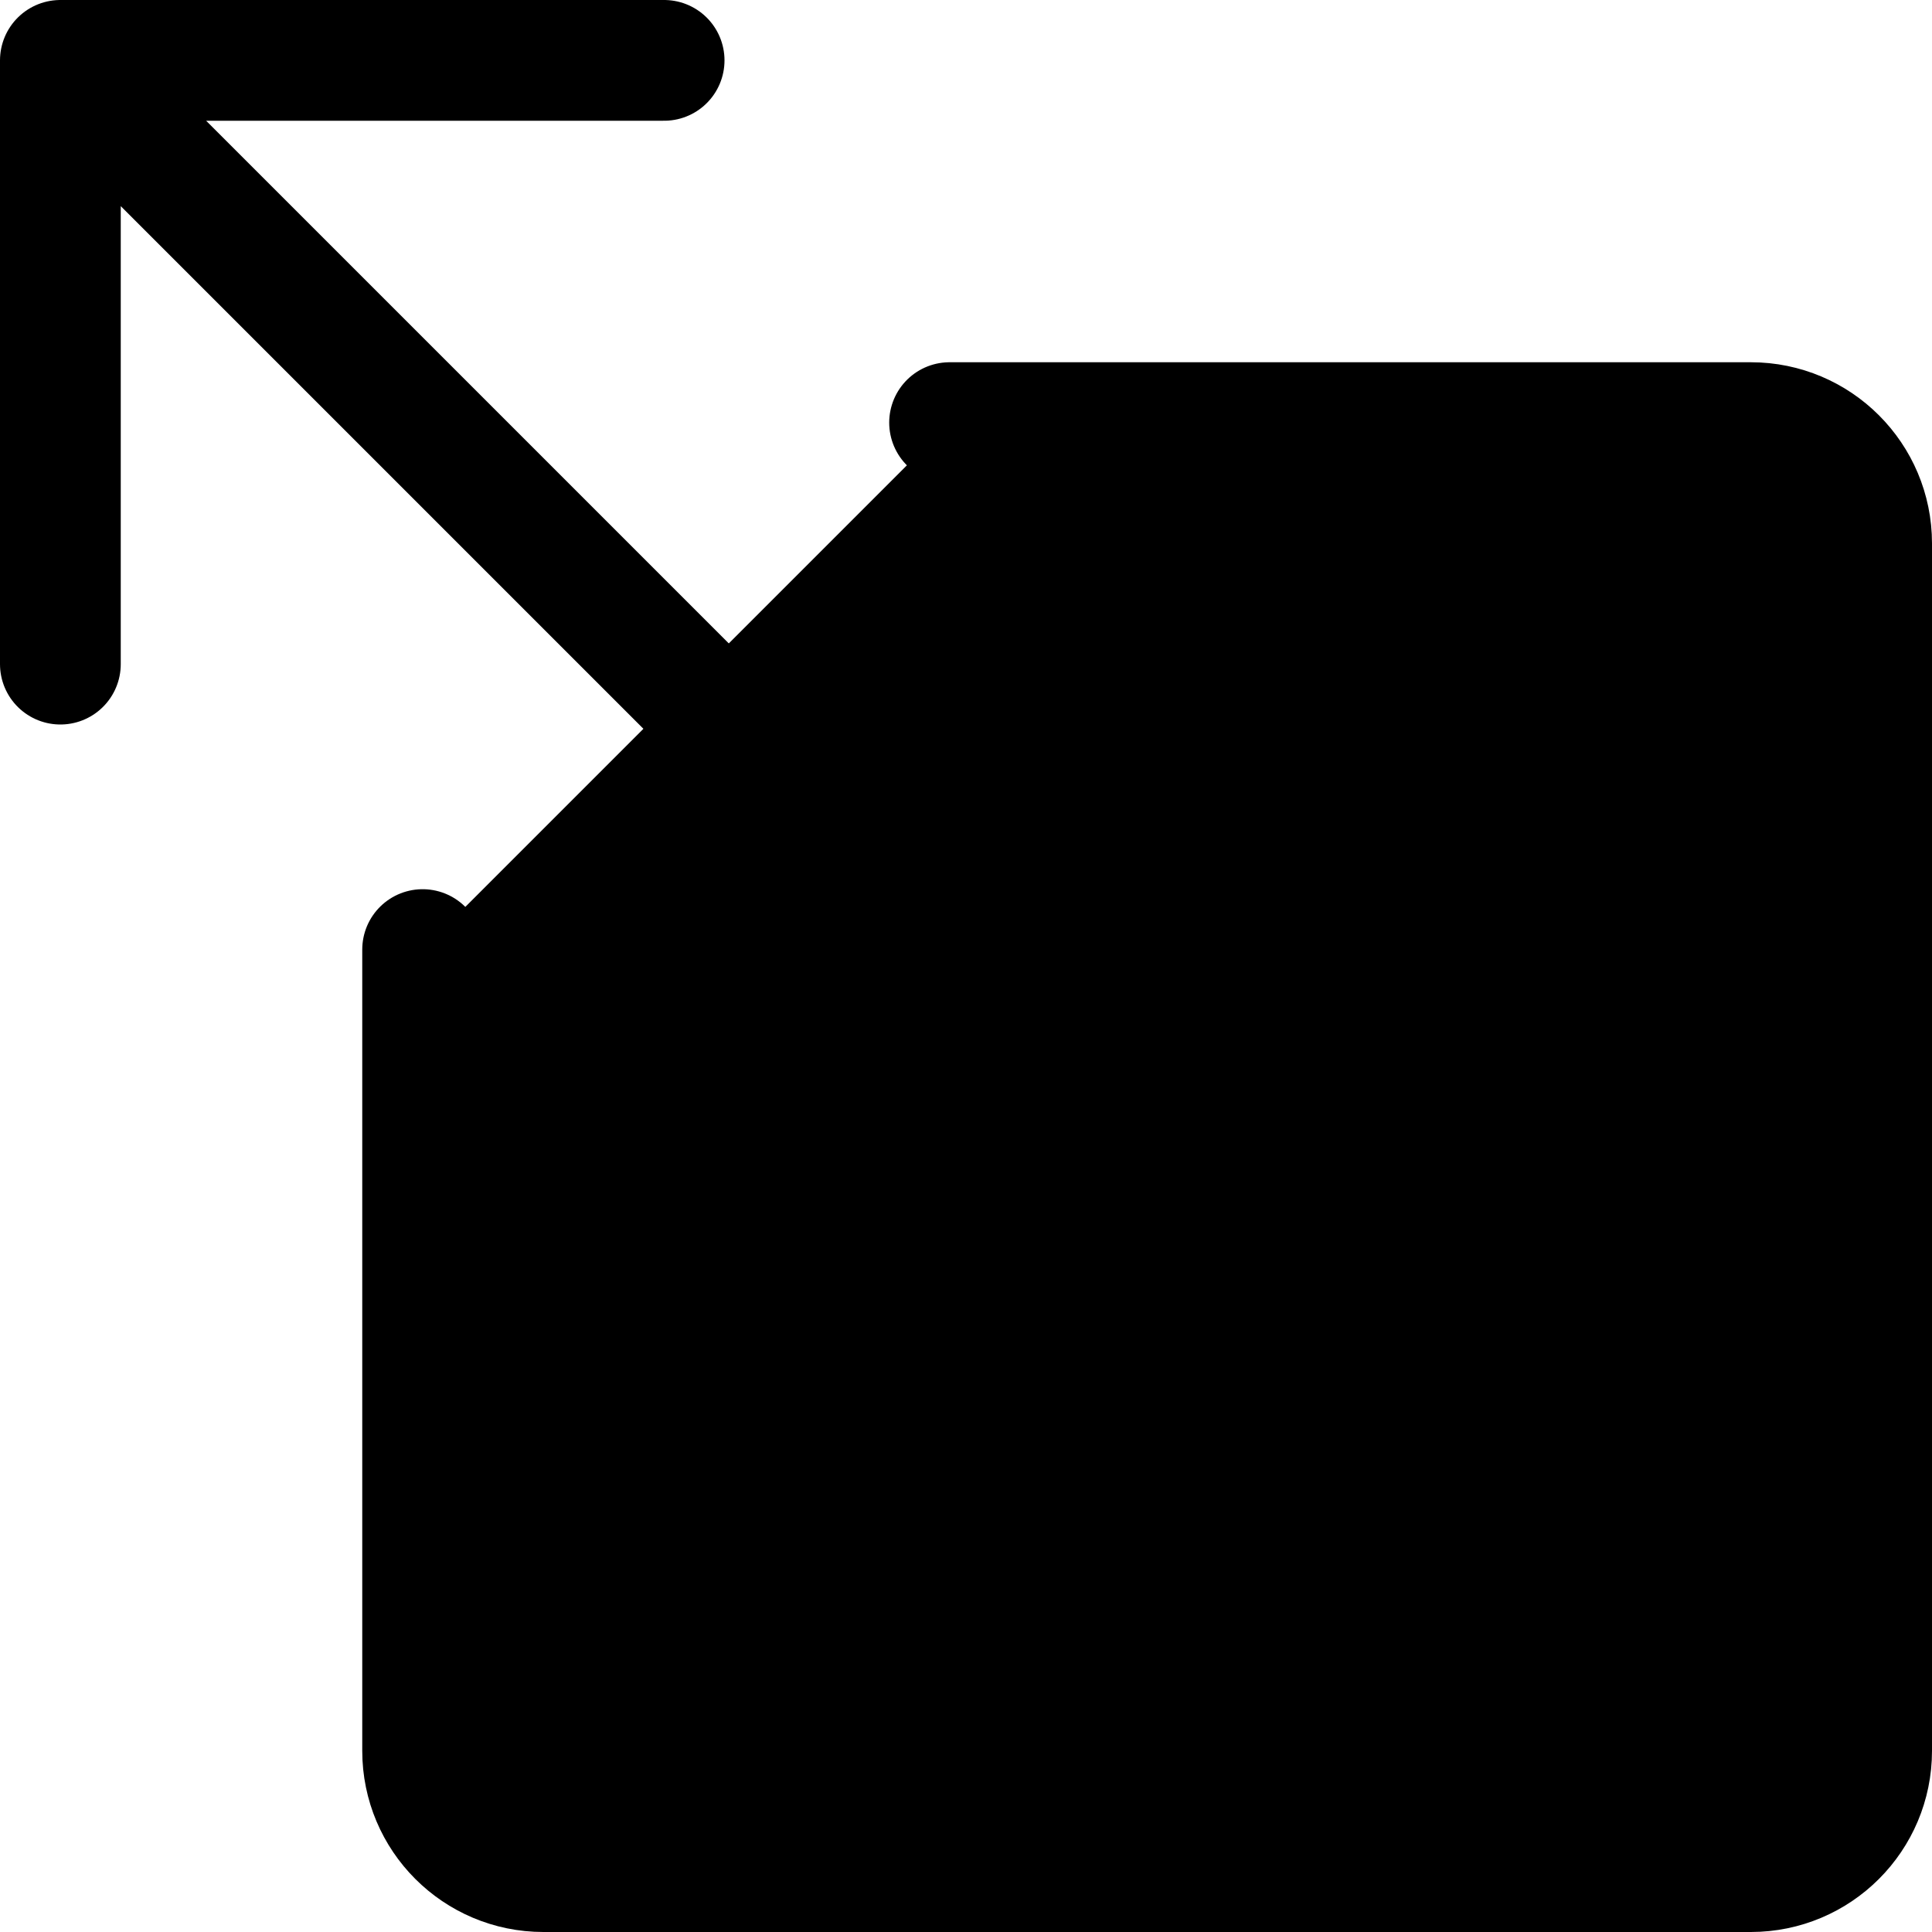
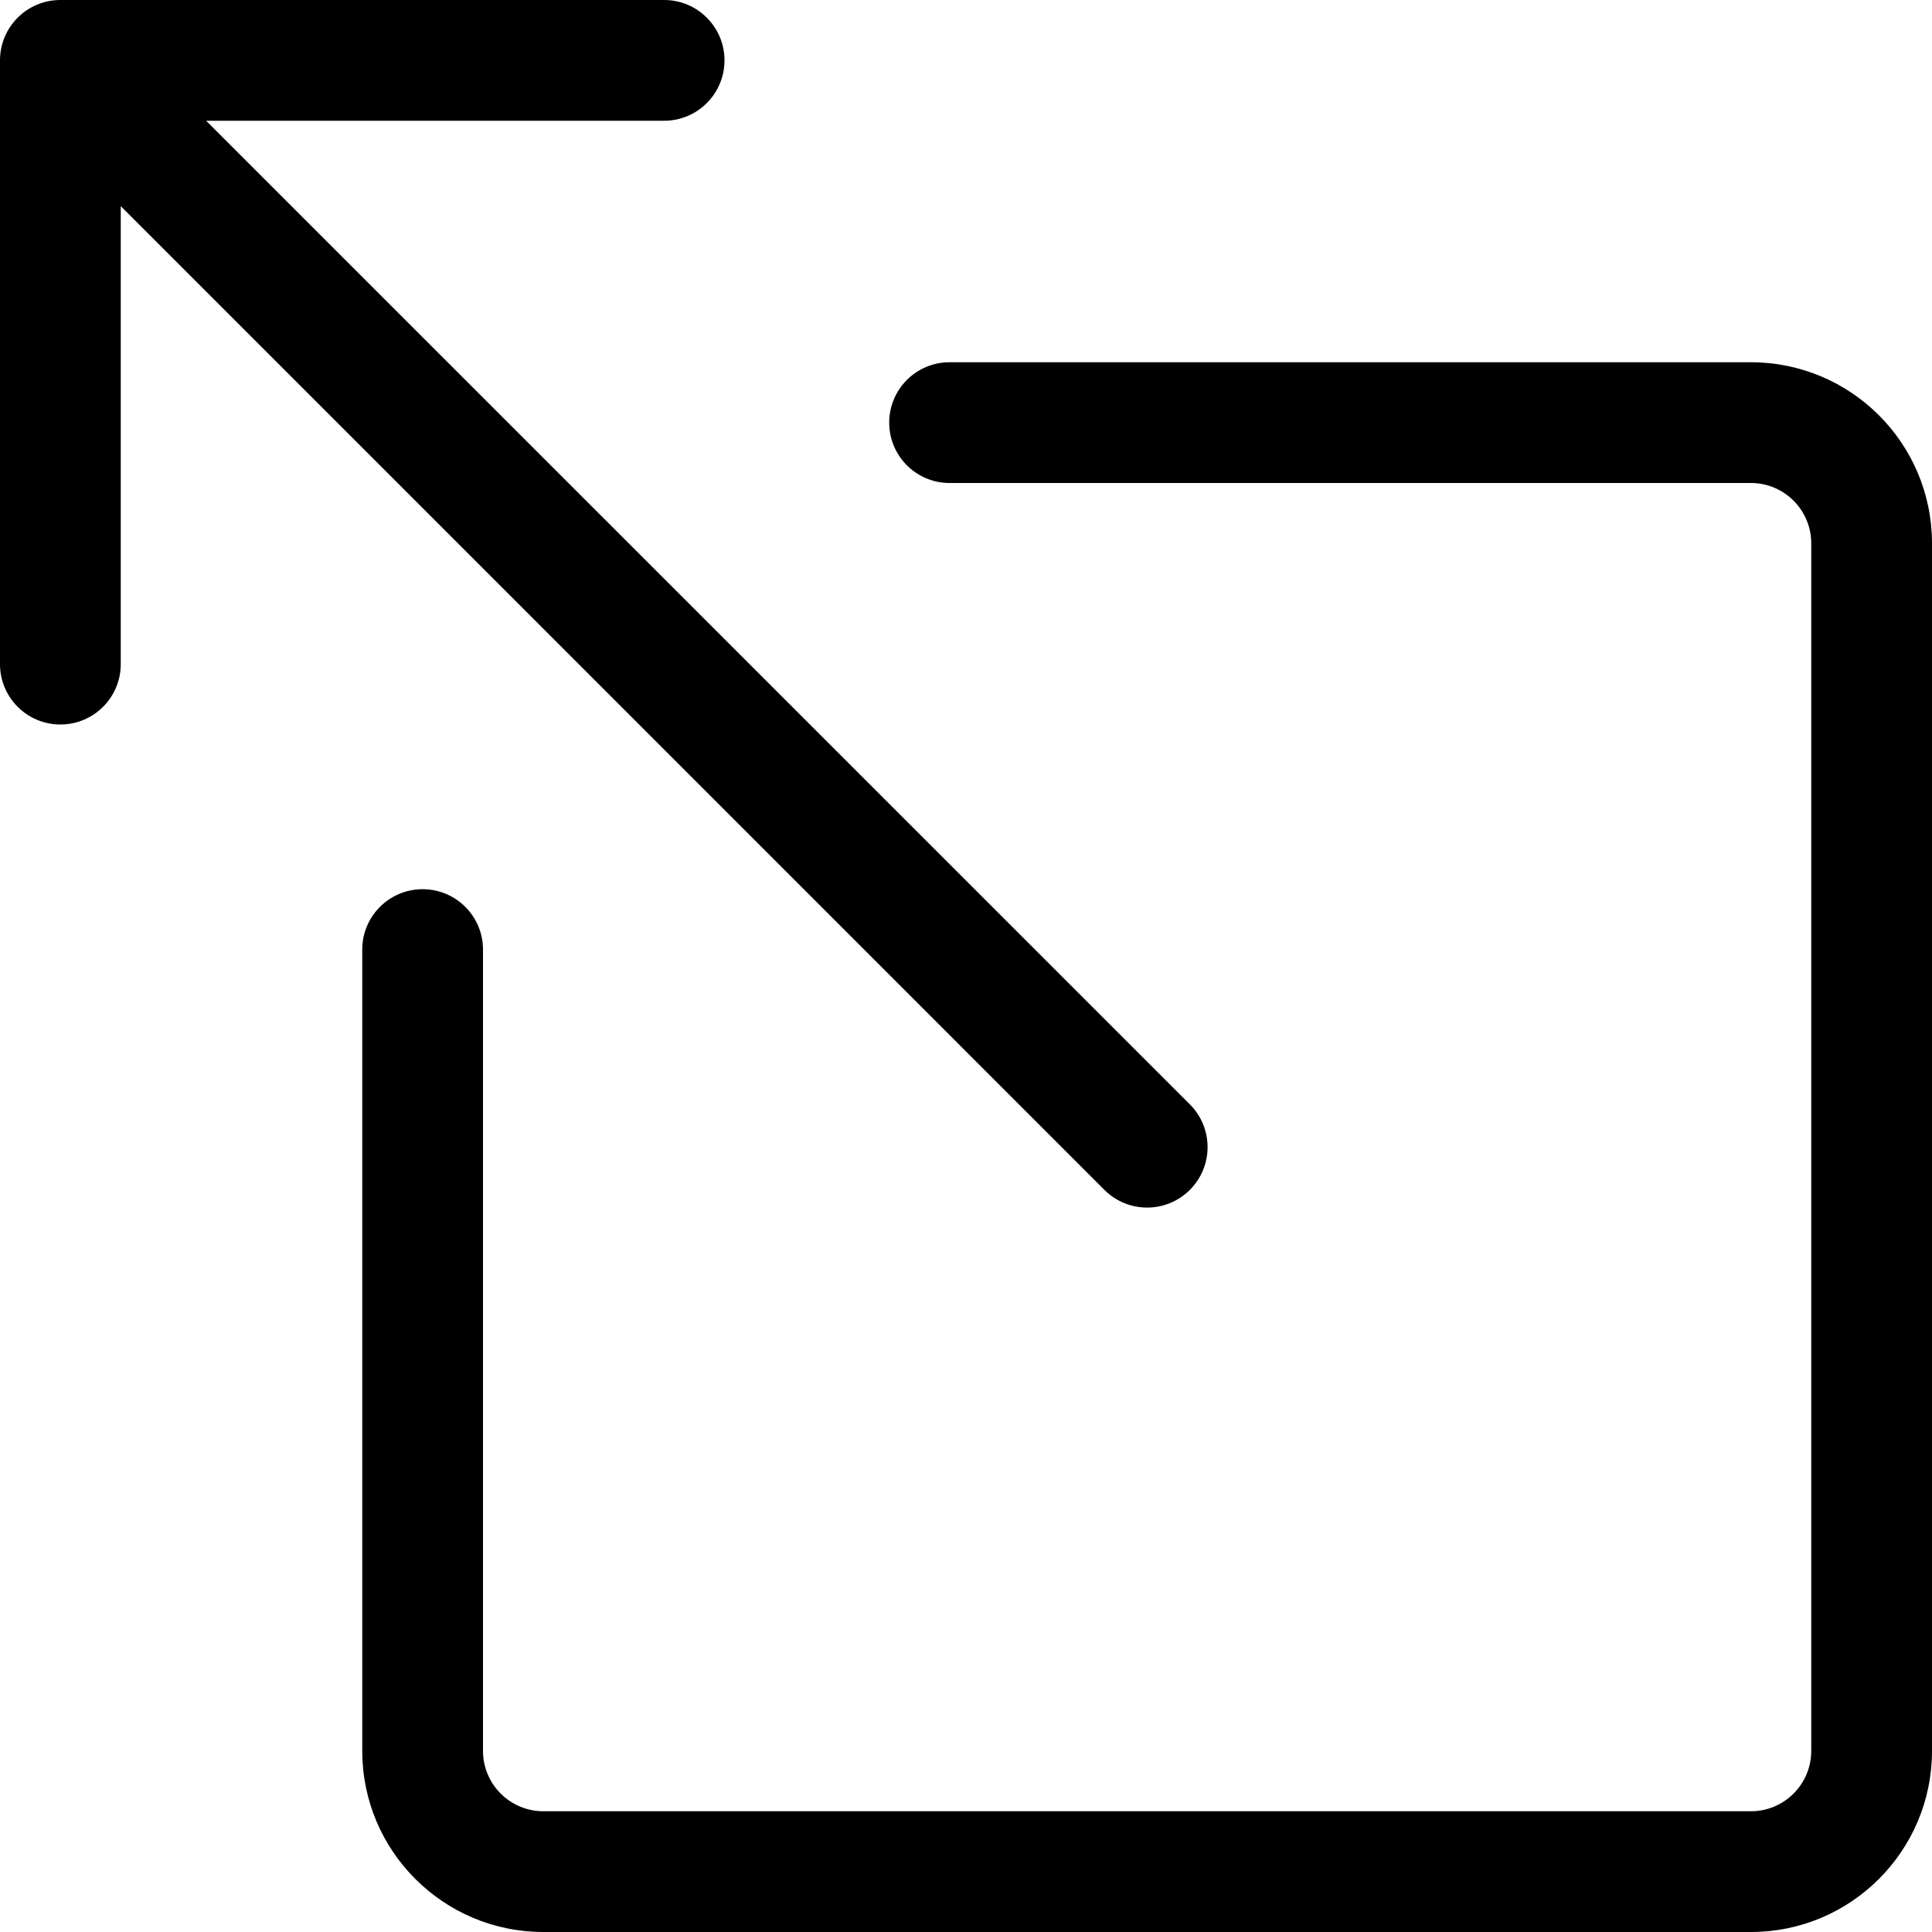
<svg xmlns="http://www.w3.org/2000/svg" width="1em" height="1em" viewBox="0 0 16 16" class="bi bi-box-arrow-up-left" fill="currentColor">
-   <path stroke="#000" stroke-linecap="round" d="M7.864 3.5H14.5a1 1 0 0 1 1 1v10a1 1 0 0 1-1 1h-10a1 1 0 0 1-1-1V7.864" />
-   <path stroke="#000" stroke-linecap="round" stroke-linejoin="round" d="M.5 5.5v-5m0 0h5m-5 0l9 9" />
+   <path fill-rule="evenodd" d="M7.364 3.5a.5.5 0 0 1 .5-.5H14.5A1.5 1.5 0 0 1 16 4.5v10a1.5 1.5 0 0 1-1.5 1.5h-10A1.5 1.5 0 0 1 3 14.5V7.864a.5.5 0 1 1 1 0V14.5a.5.5 0 0 0 .5.5h10a.5.5 0 0 0 .5-.5v-10a.5.5 0 0 0-.5-.5H7.864a.5.5 0 0 1-.5-.5z" />
+   <path fill-rule="evenodd" d="M0 .5A.5.5 0 0 1 .5 0h5a.5.5 0 0 1 0 1H1.707l8.147 8.146a.5.5 0 0 1-.708.708L1 1.707V5.5a.5.5 0 0 1-1 0v-5z" />
</svg>
